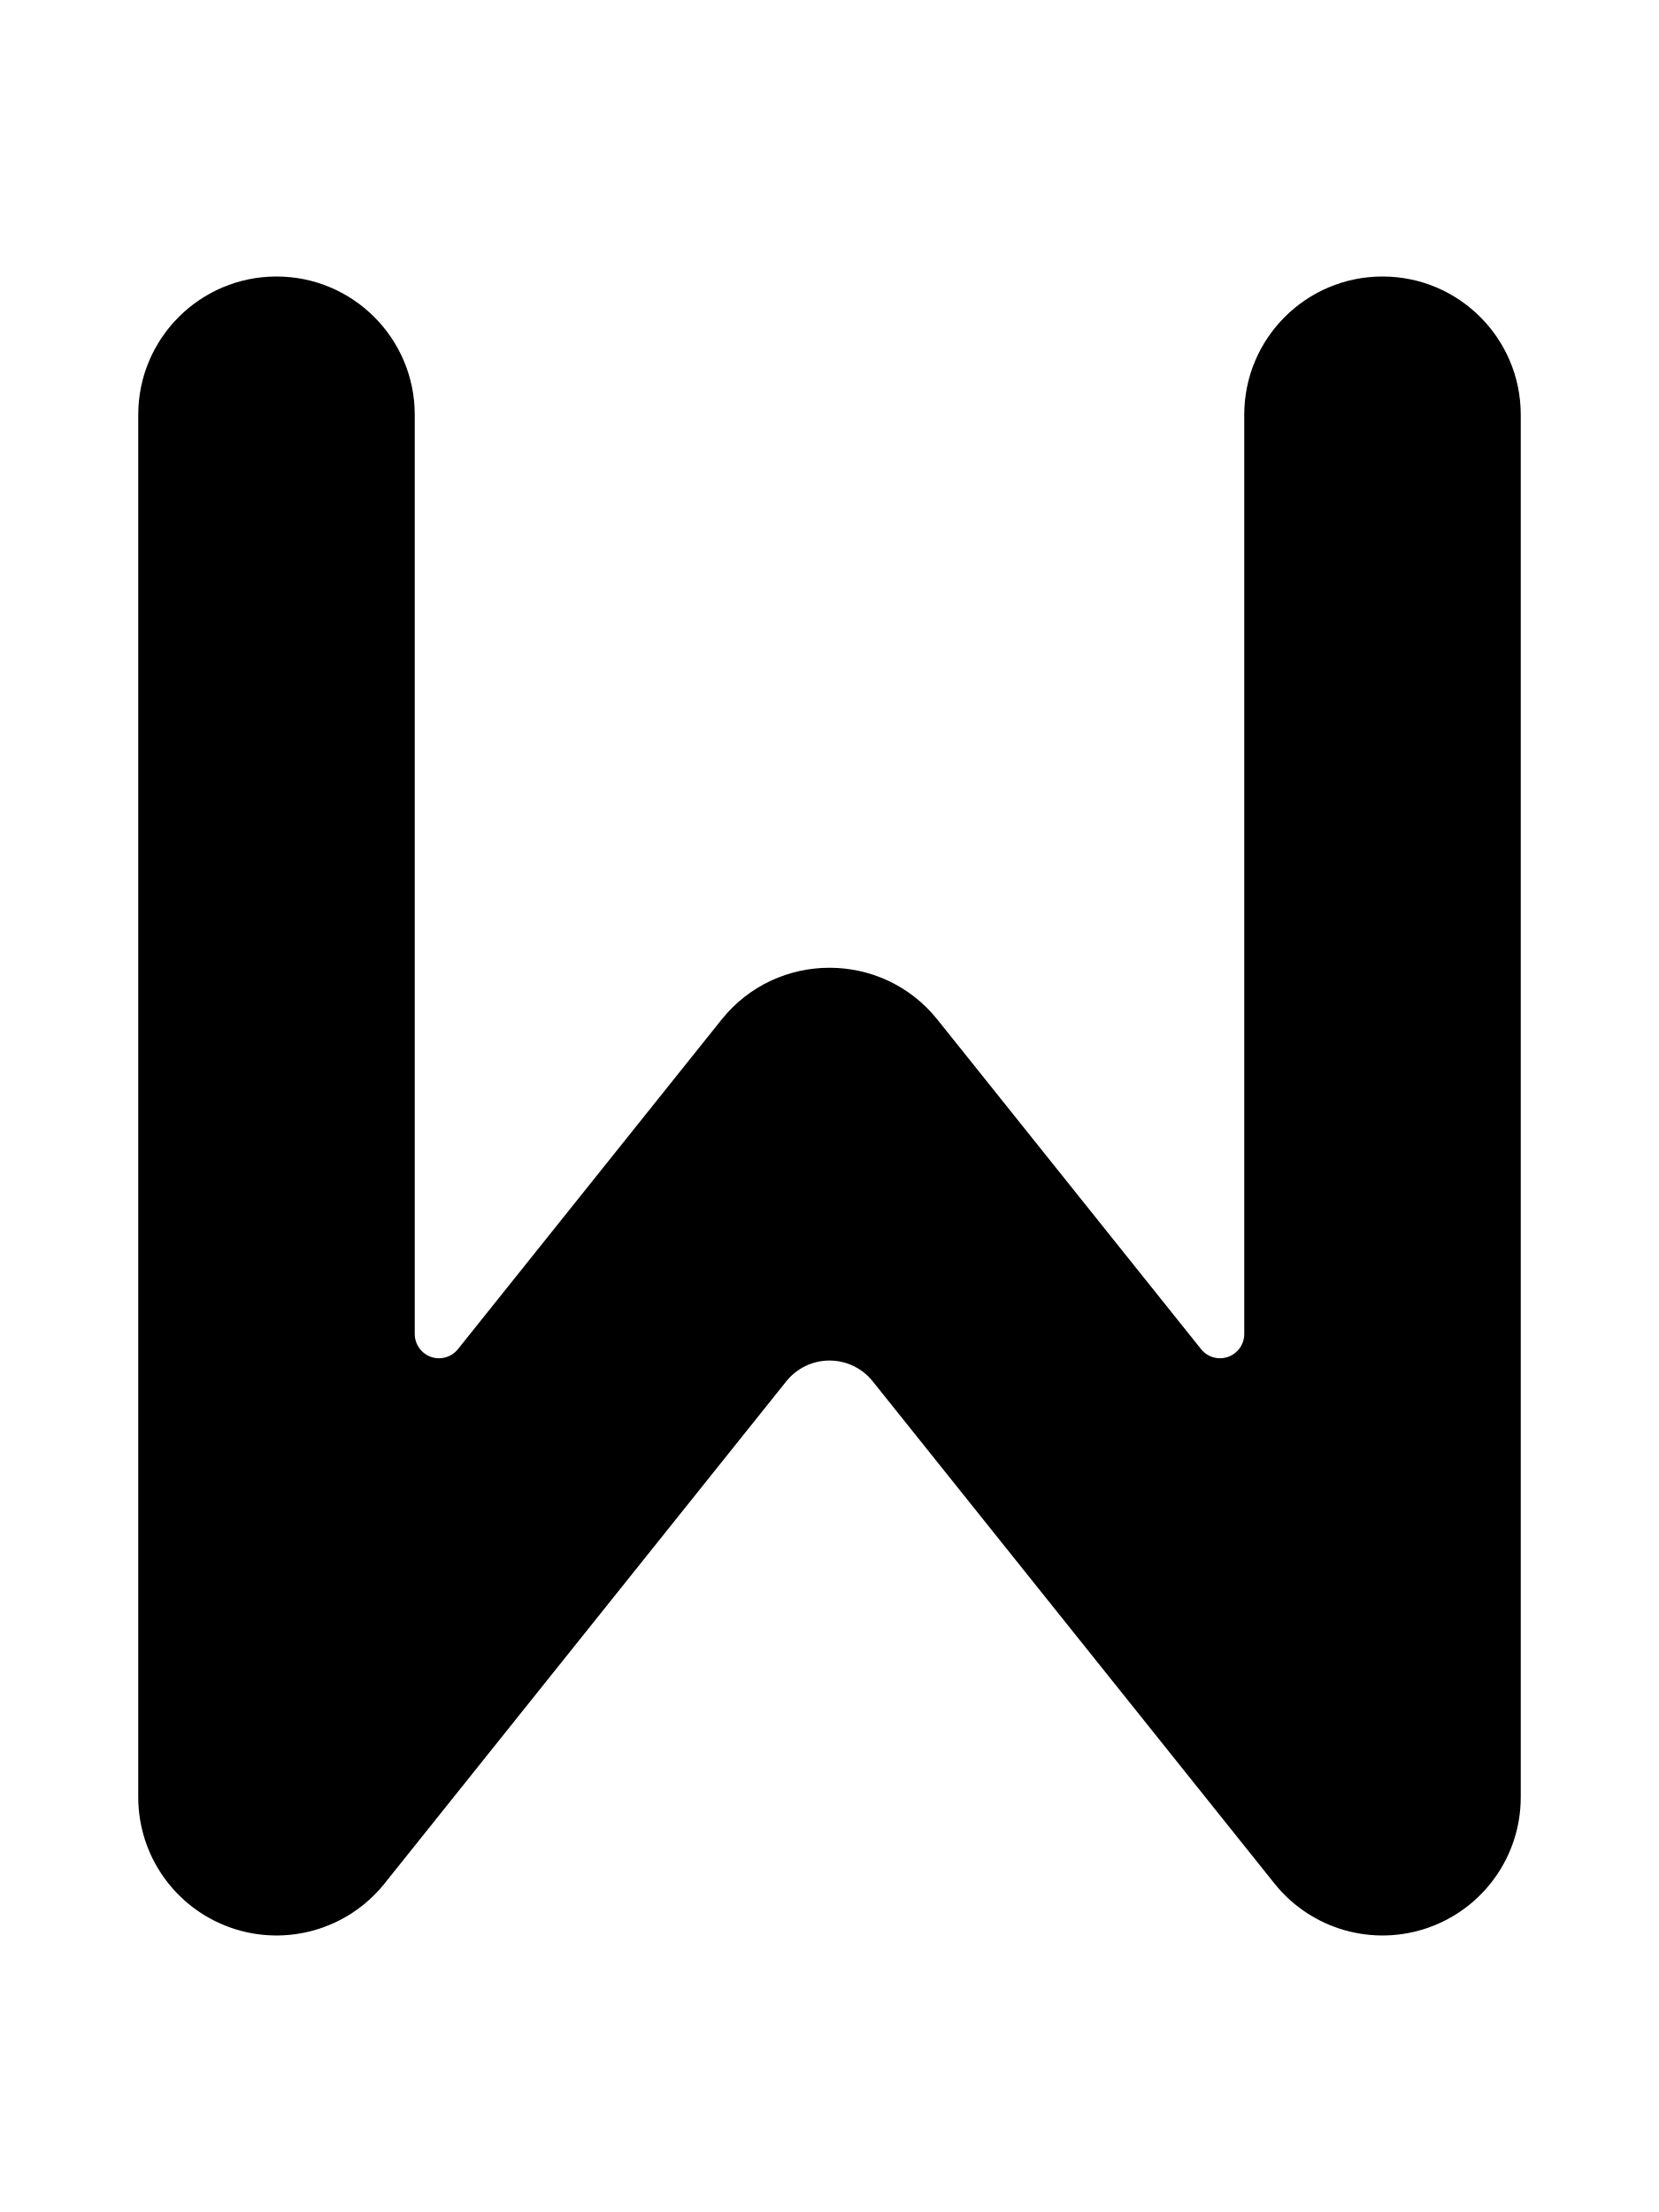
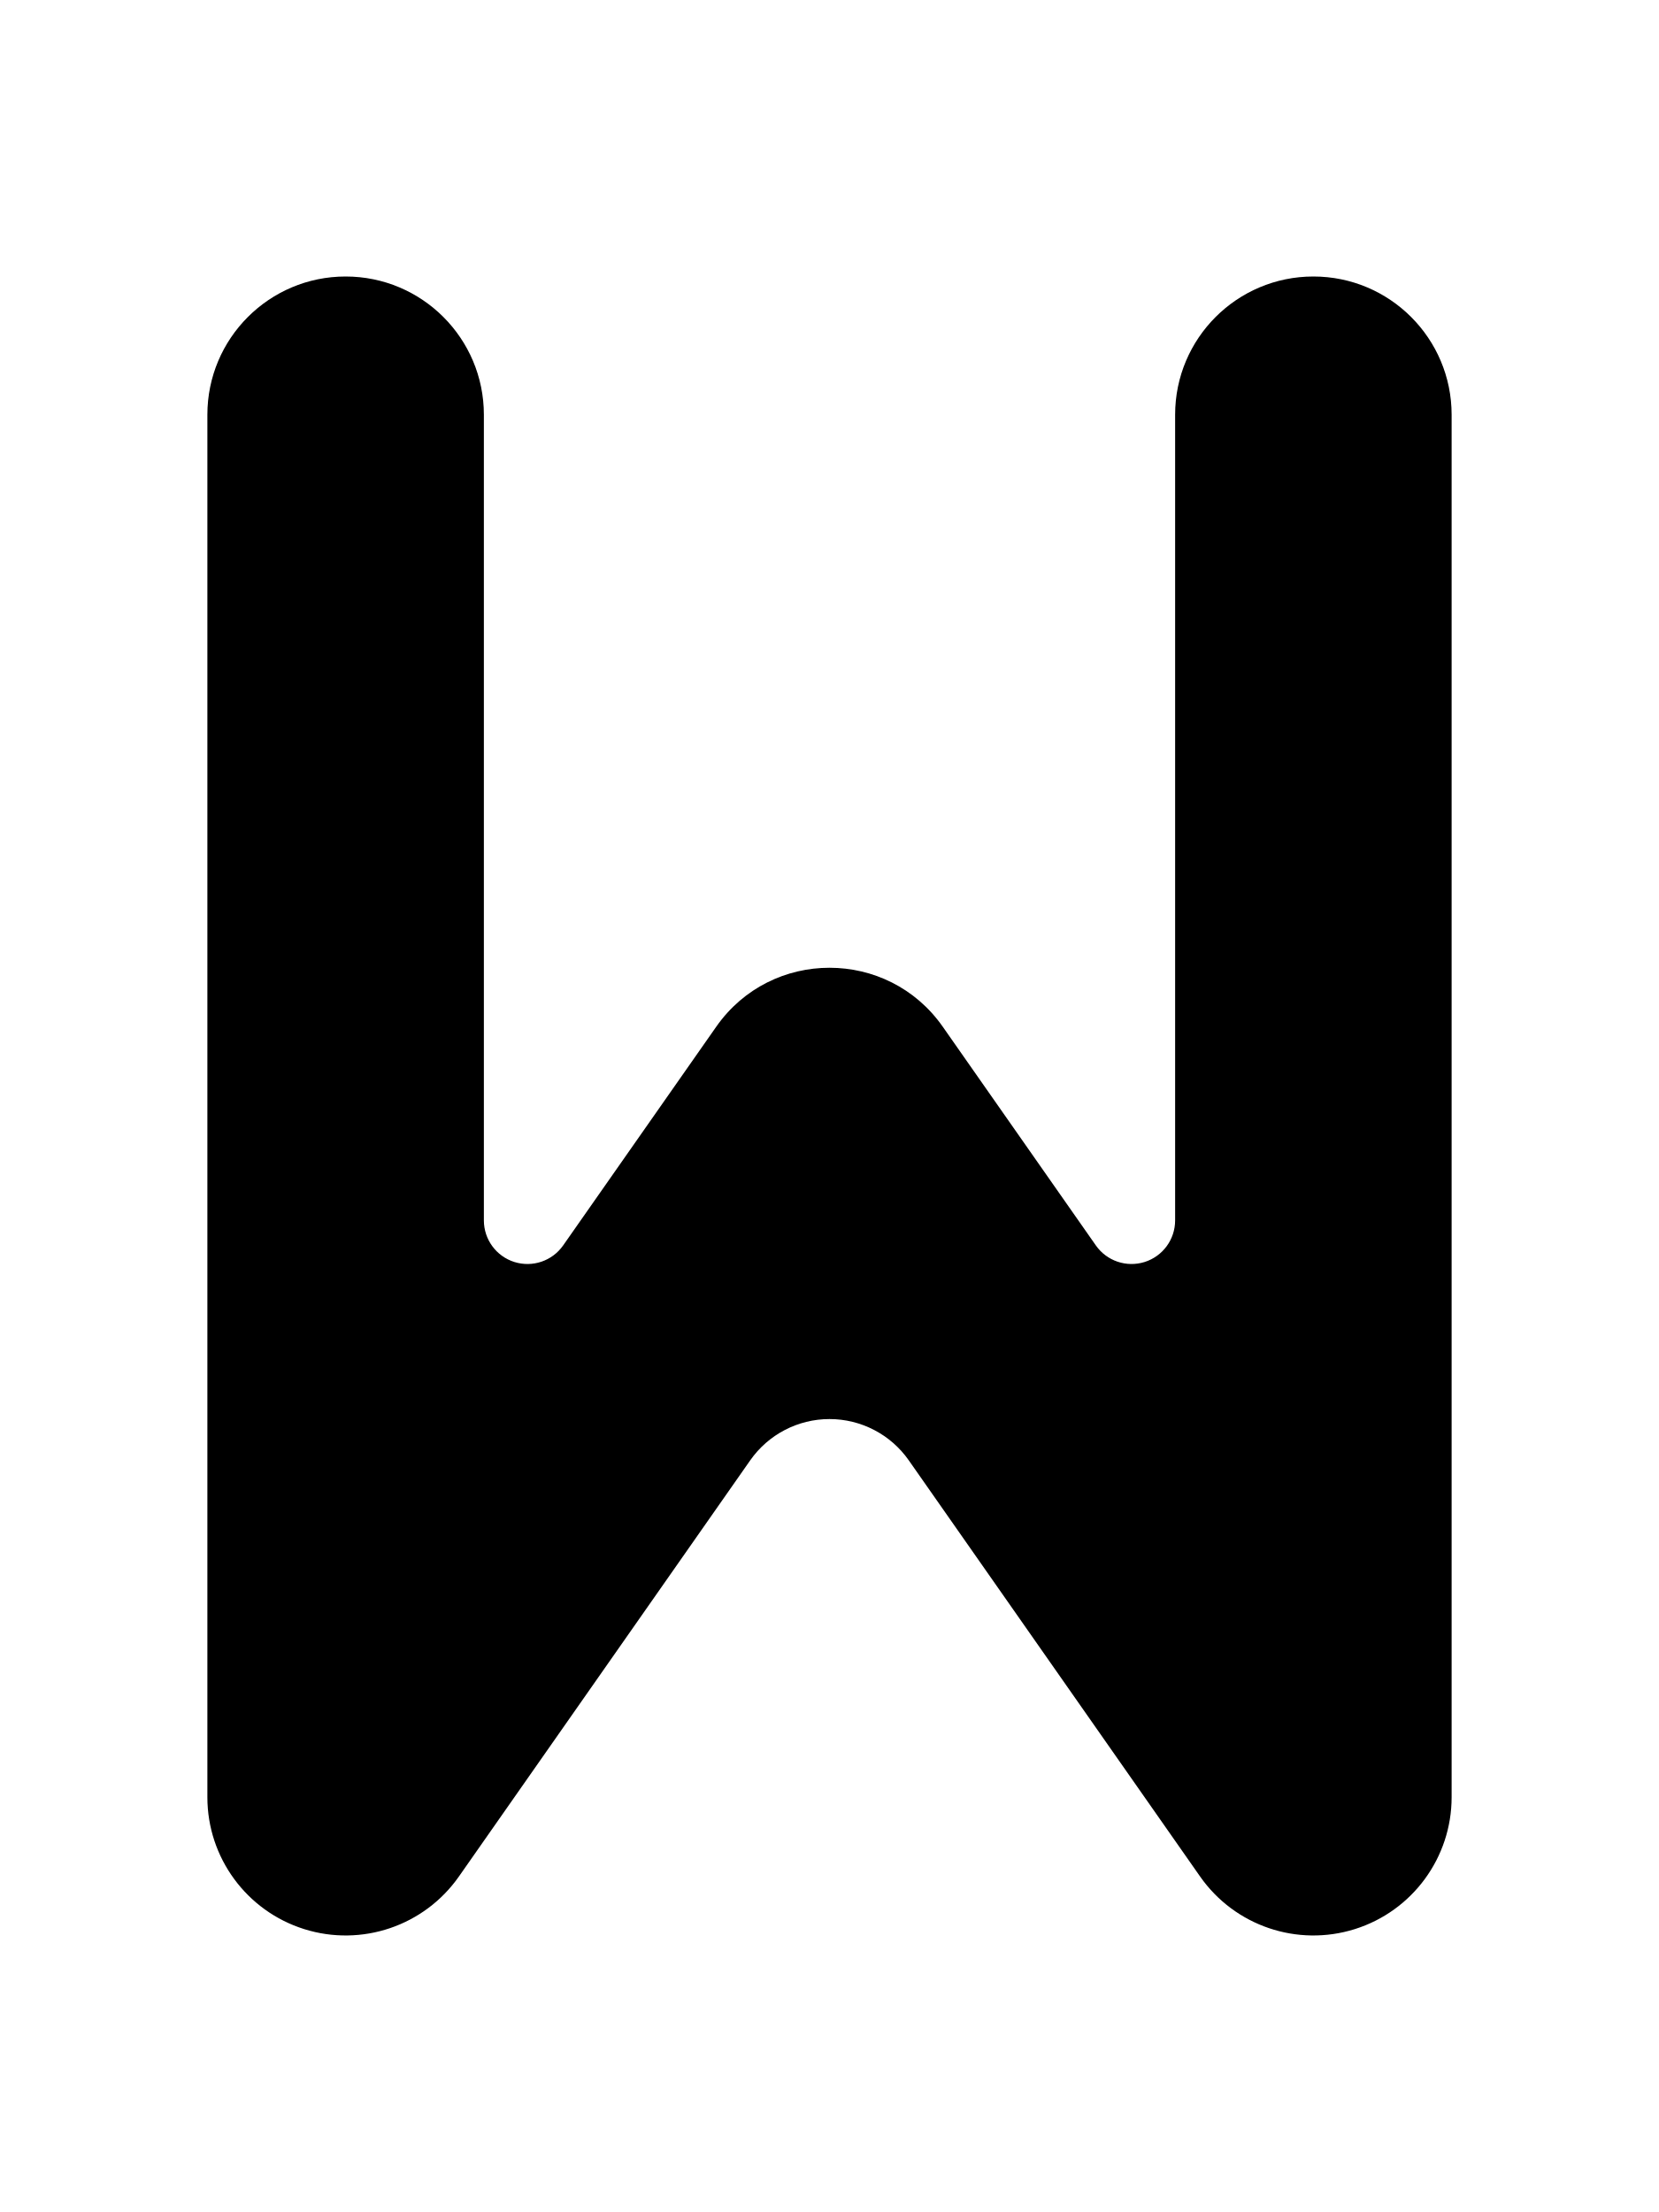
<svg xmlns="http://www.w3.org/2000/svg" width="768" height="1024" viewBox="0 0 768 1024" version="1.1" id="svg1">
  <defs id="defs1">
    </defs>
  <g id="layer1">
-     <path style="baseline-shift:baseline;display:inline;overflow:visible;opacity:1;vector-effect:none;stroke-linecap:round;stroke-linejoin:round;enable-background:accumulate;stop-color:#000000;stop-opacity:1" d="m 128,128 c -35.346,0 -64,28.654 -64,64 v 640 c 0.007,27.177 17.175,51.386 42.82,60.381 25.645,8.996 54.174,0.816 71.157,-20.401 l 186.033,-232.542 a 25.6,25.6 180 0 1 39.98,0 l 186.033,232.542 c 16.983,21.217 45.512,29.396 71.157,20.401 C 686.825,883.386 703.993,859.177 704,832 V 192 c 0,-35.346 -28.654,-64 -64,-64 -35.346,0 -64,28.654 -64,64 v 425.549 a 11.225,11.225 160.67 0 1 -19.99,7.012 l -122.033,-152.542 c -25.623,-32.022 -74.33,-32.022 -99.953,0 l -122.033,152.542 A 11.225,11.225 19.33 0 1 192,617.549 V 192 c 0,-35.346 -28.654,-64 -64,-64 z" id="path20" />
+     <path style="baseline-shift:baseline;display:inline;overflow:visible;opacity:1;vector-effect:none;stroke-linecap:round;stroke-linejoin:round;enable-background:accumulate;stop-color:#000000;stop-opacity:1" d="m 160,128 c -35.346,0 -64,28.654 -64,64 v 640 c 0.009,27.93 18.126,52.629 44.764,61.026 26.638,8.397 55.644,-1.448 71.668,-24.325 L 347.298,676.034 a 44.8,44.8 0 0 1 73.403,0 l 134.867,192.667 c 16.023,22.876 45.03,32.721 71.668,24.325 C 653.874,884.629 671.991,859.93 672,832 V 192 c 0,-35.346 -28.654,-64 -64,-64 -35.346,0 -64,28.654 -64,64 v 372.969 a 20.174,20.174 162.504 0 1 -36.701,11.569 l -70.867,-101.239 c -25.482,-36.393 -79.382,-36.393 -104.863,0 l -70.867,101.239 A 20.174,20.174 17.496 0 1 224,564.969 V 192 c 0,-35.346 -28.654,-64 -64,-64 z" id="path45" />
  </g>
</svg>
